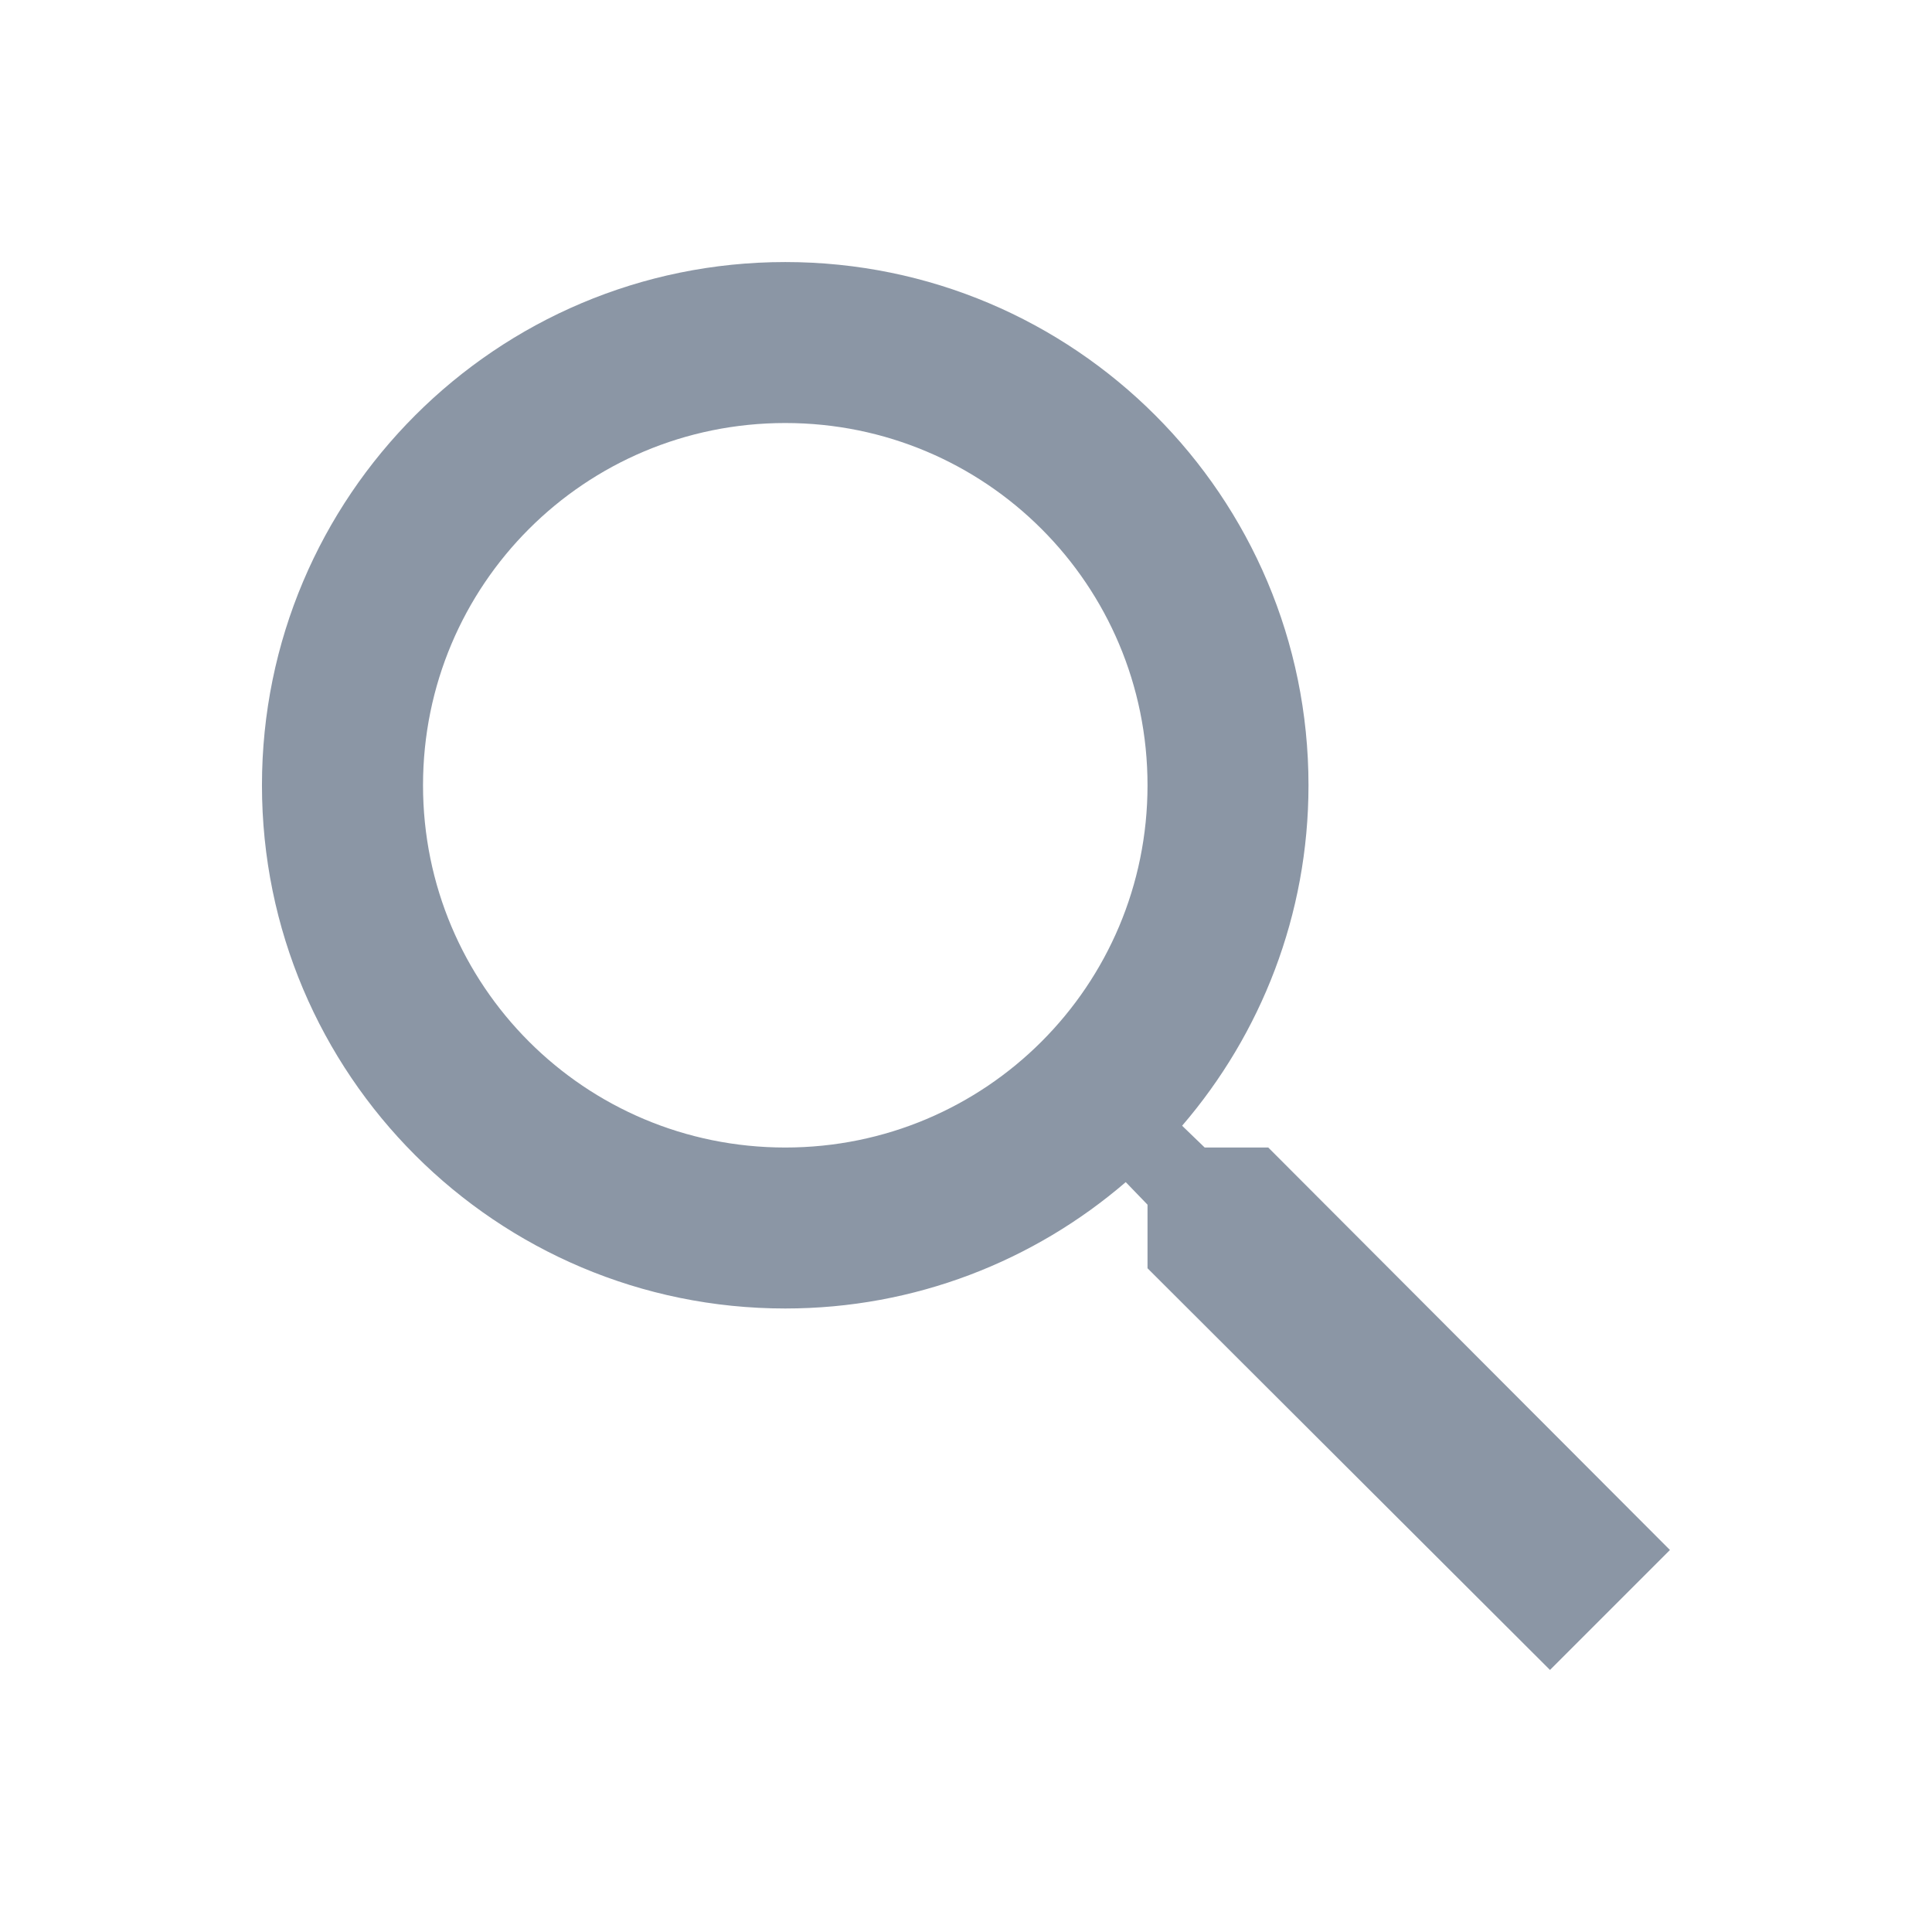
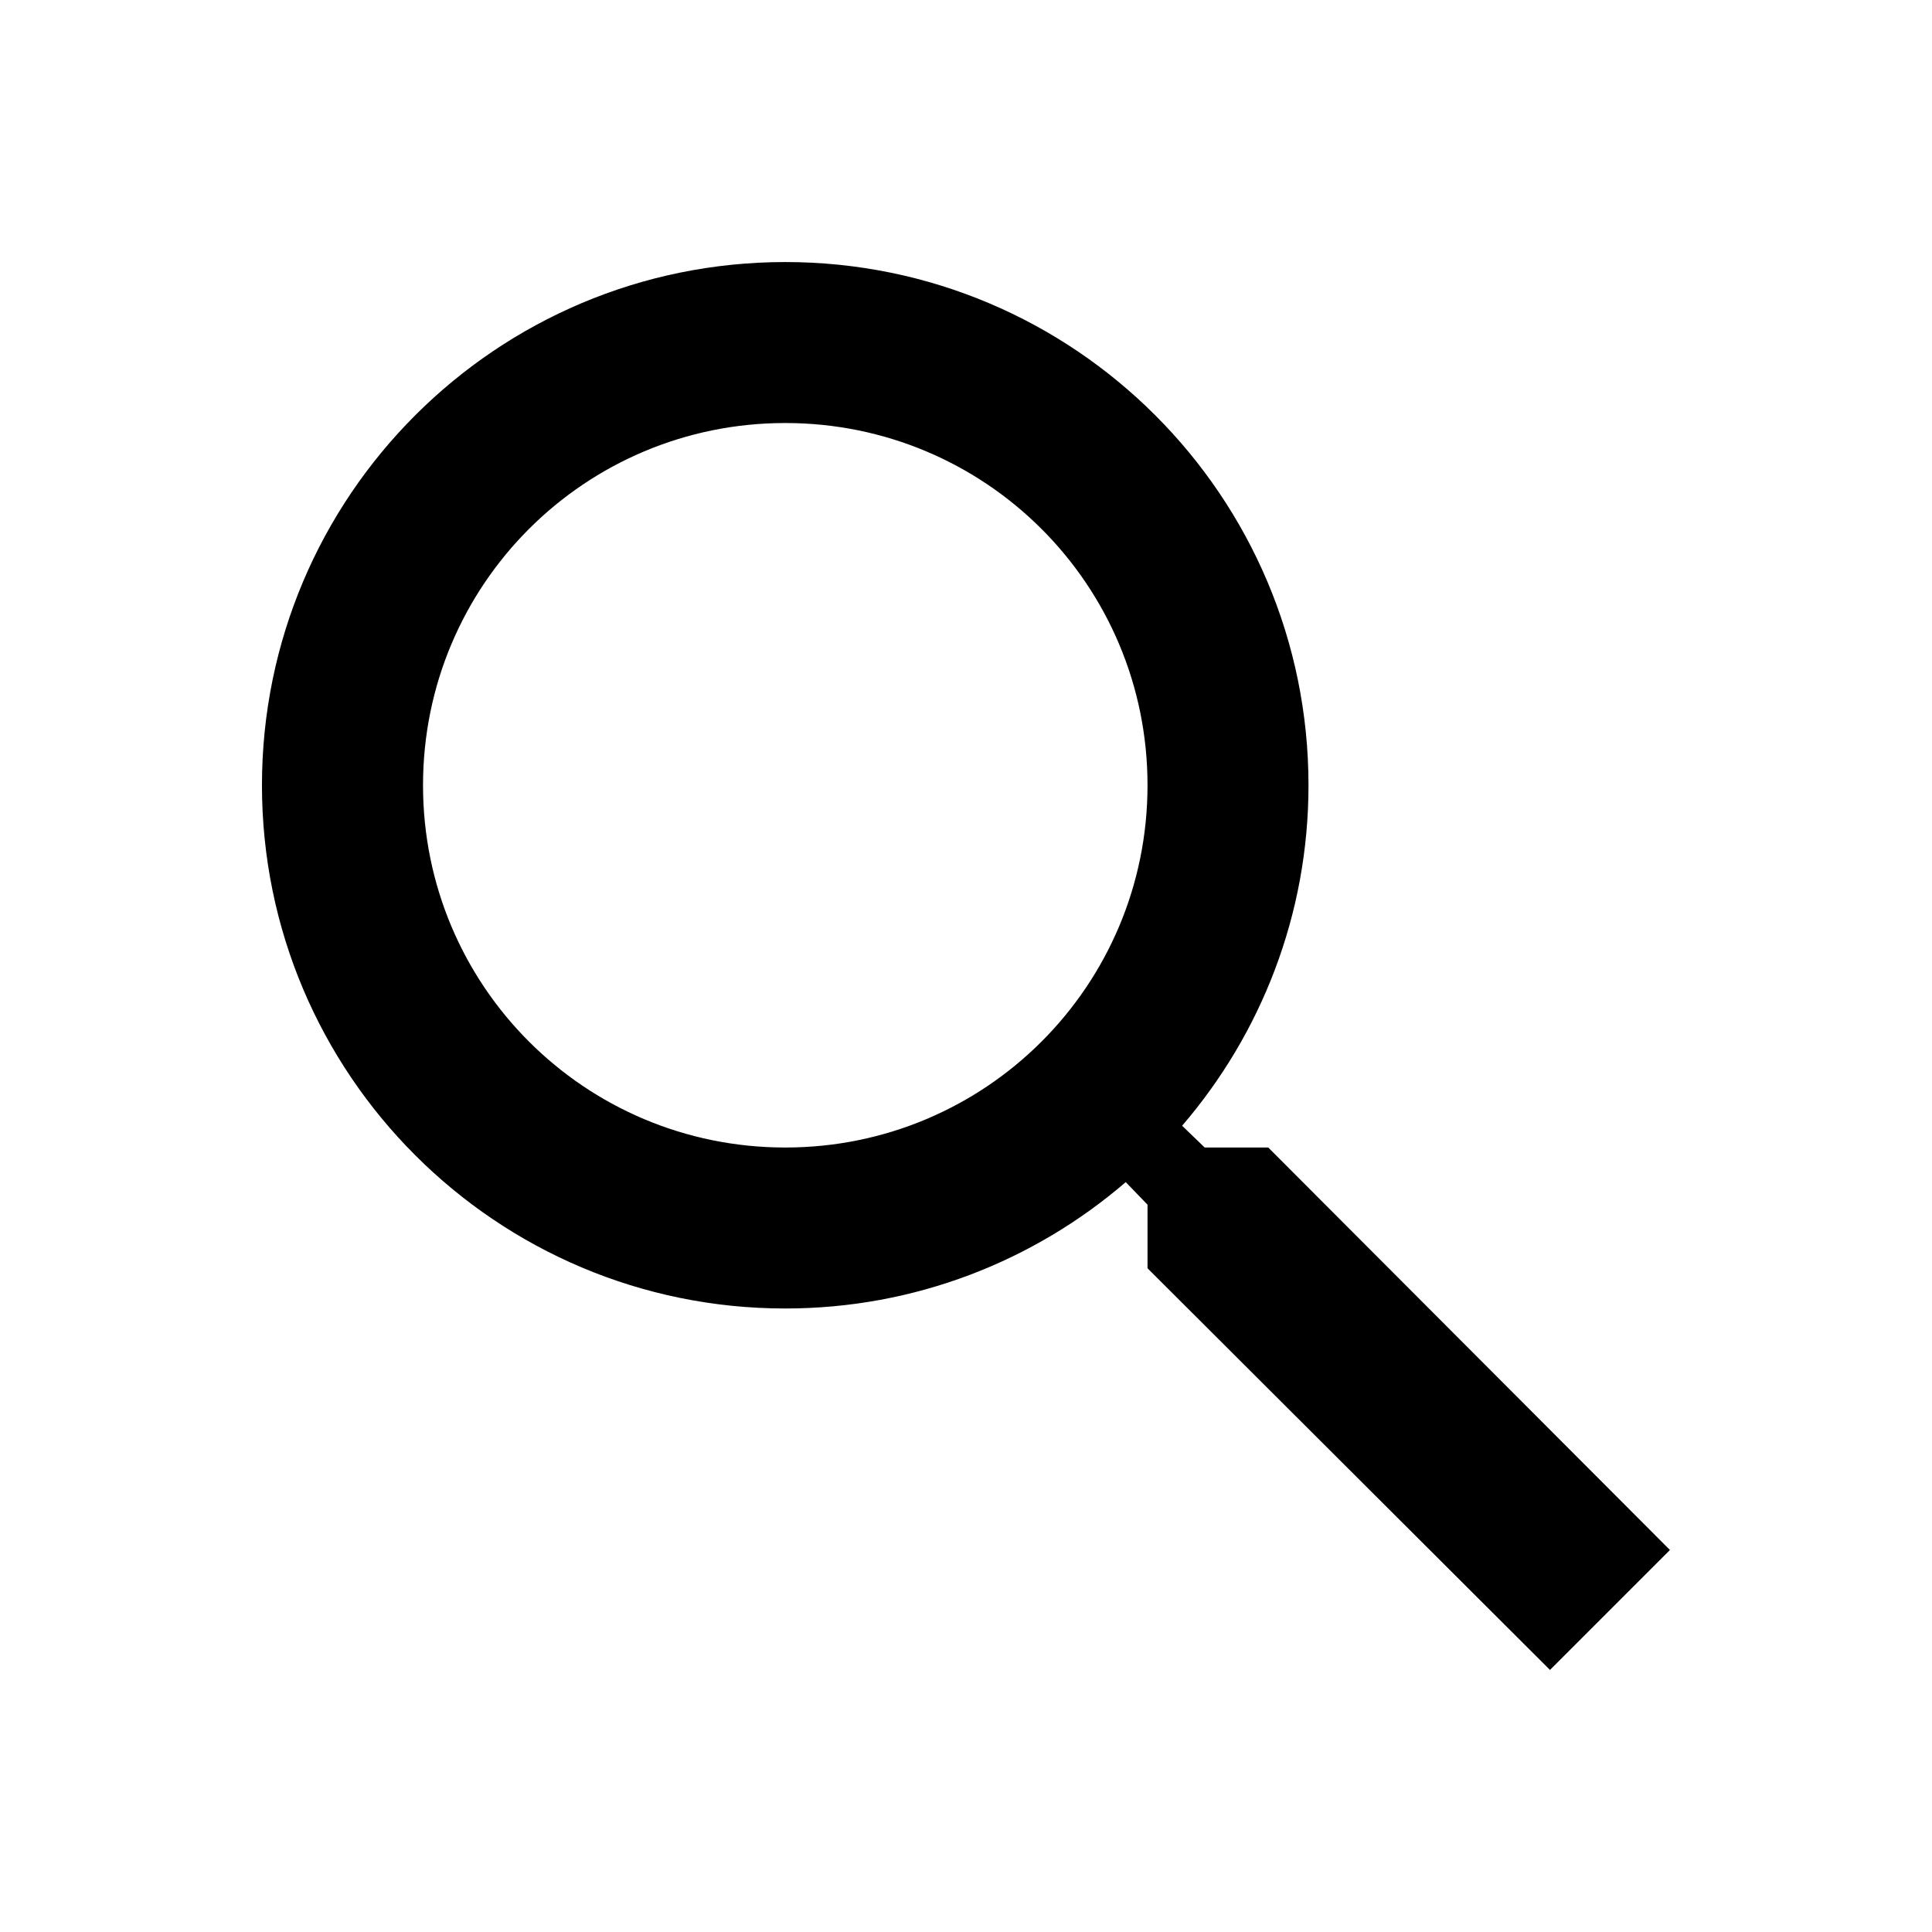
<svg xmlns="http://www.w3.org/2000/svg" width="22" height="22" viewBox="0 0 22 22" fill="none">
-   <path d="M14.442 13.067H13.718L13.461 12.819C14.359 11.774 14.9 10.418 14.9 8.942C14.9 5.651 12.233 2.984 8.942 2.984C5.651 2.984 2.983 5.651 2.983 8.942C2.983 12.233 5.651 14.9 8.942 14.9C10.418 14.9 11.774 14.36 12.819 13.461L13.067 13.718V14.442L17.65 19.016L19.016 17.65L14.442 13.067ZM8.942 13.067C6.659 13.067 4.817 11.225 4.817 8.942C4.817 6.659 6.659 4.817 8.942 4.817C11.224 4.817 13.067 6.659 13.067 8.942C13.067 11.225 11.224 13.067 8.942 13.067Z" fill="#8B96A5" />
+   <path d="M14.442 13.067H13.718L13.461 12.819C14.359 11.774 14.9 10.418 14.9 8.942C14.9 5.651 12.233 2.984 8.942 2.984C5.651 2.984 2.983 5.651 2.983 8.942C2.983 12.233 5.651 14.9 8.942 14.9C10.418 14.9 11.774 14.36 12.819 13.461L13.067 13.718V14.442L17.65 19.016L19.016 17.65L14.442 13.067ZM8.942 13.067C6.659 13.067 4.817 11.225 4.817 8.942C4.817 6.659 6.659 4.817 8.942 4.817C11.224 4.817 13.067 6.659 13.067 8.942C13.067 11.225 11.224 13.067 8.942 13.067Z" fill="#000" />
</svg>
